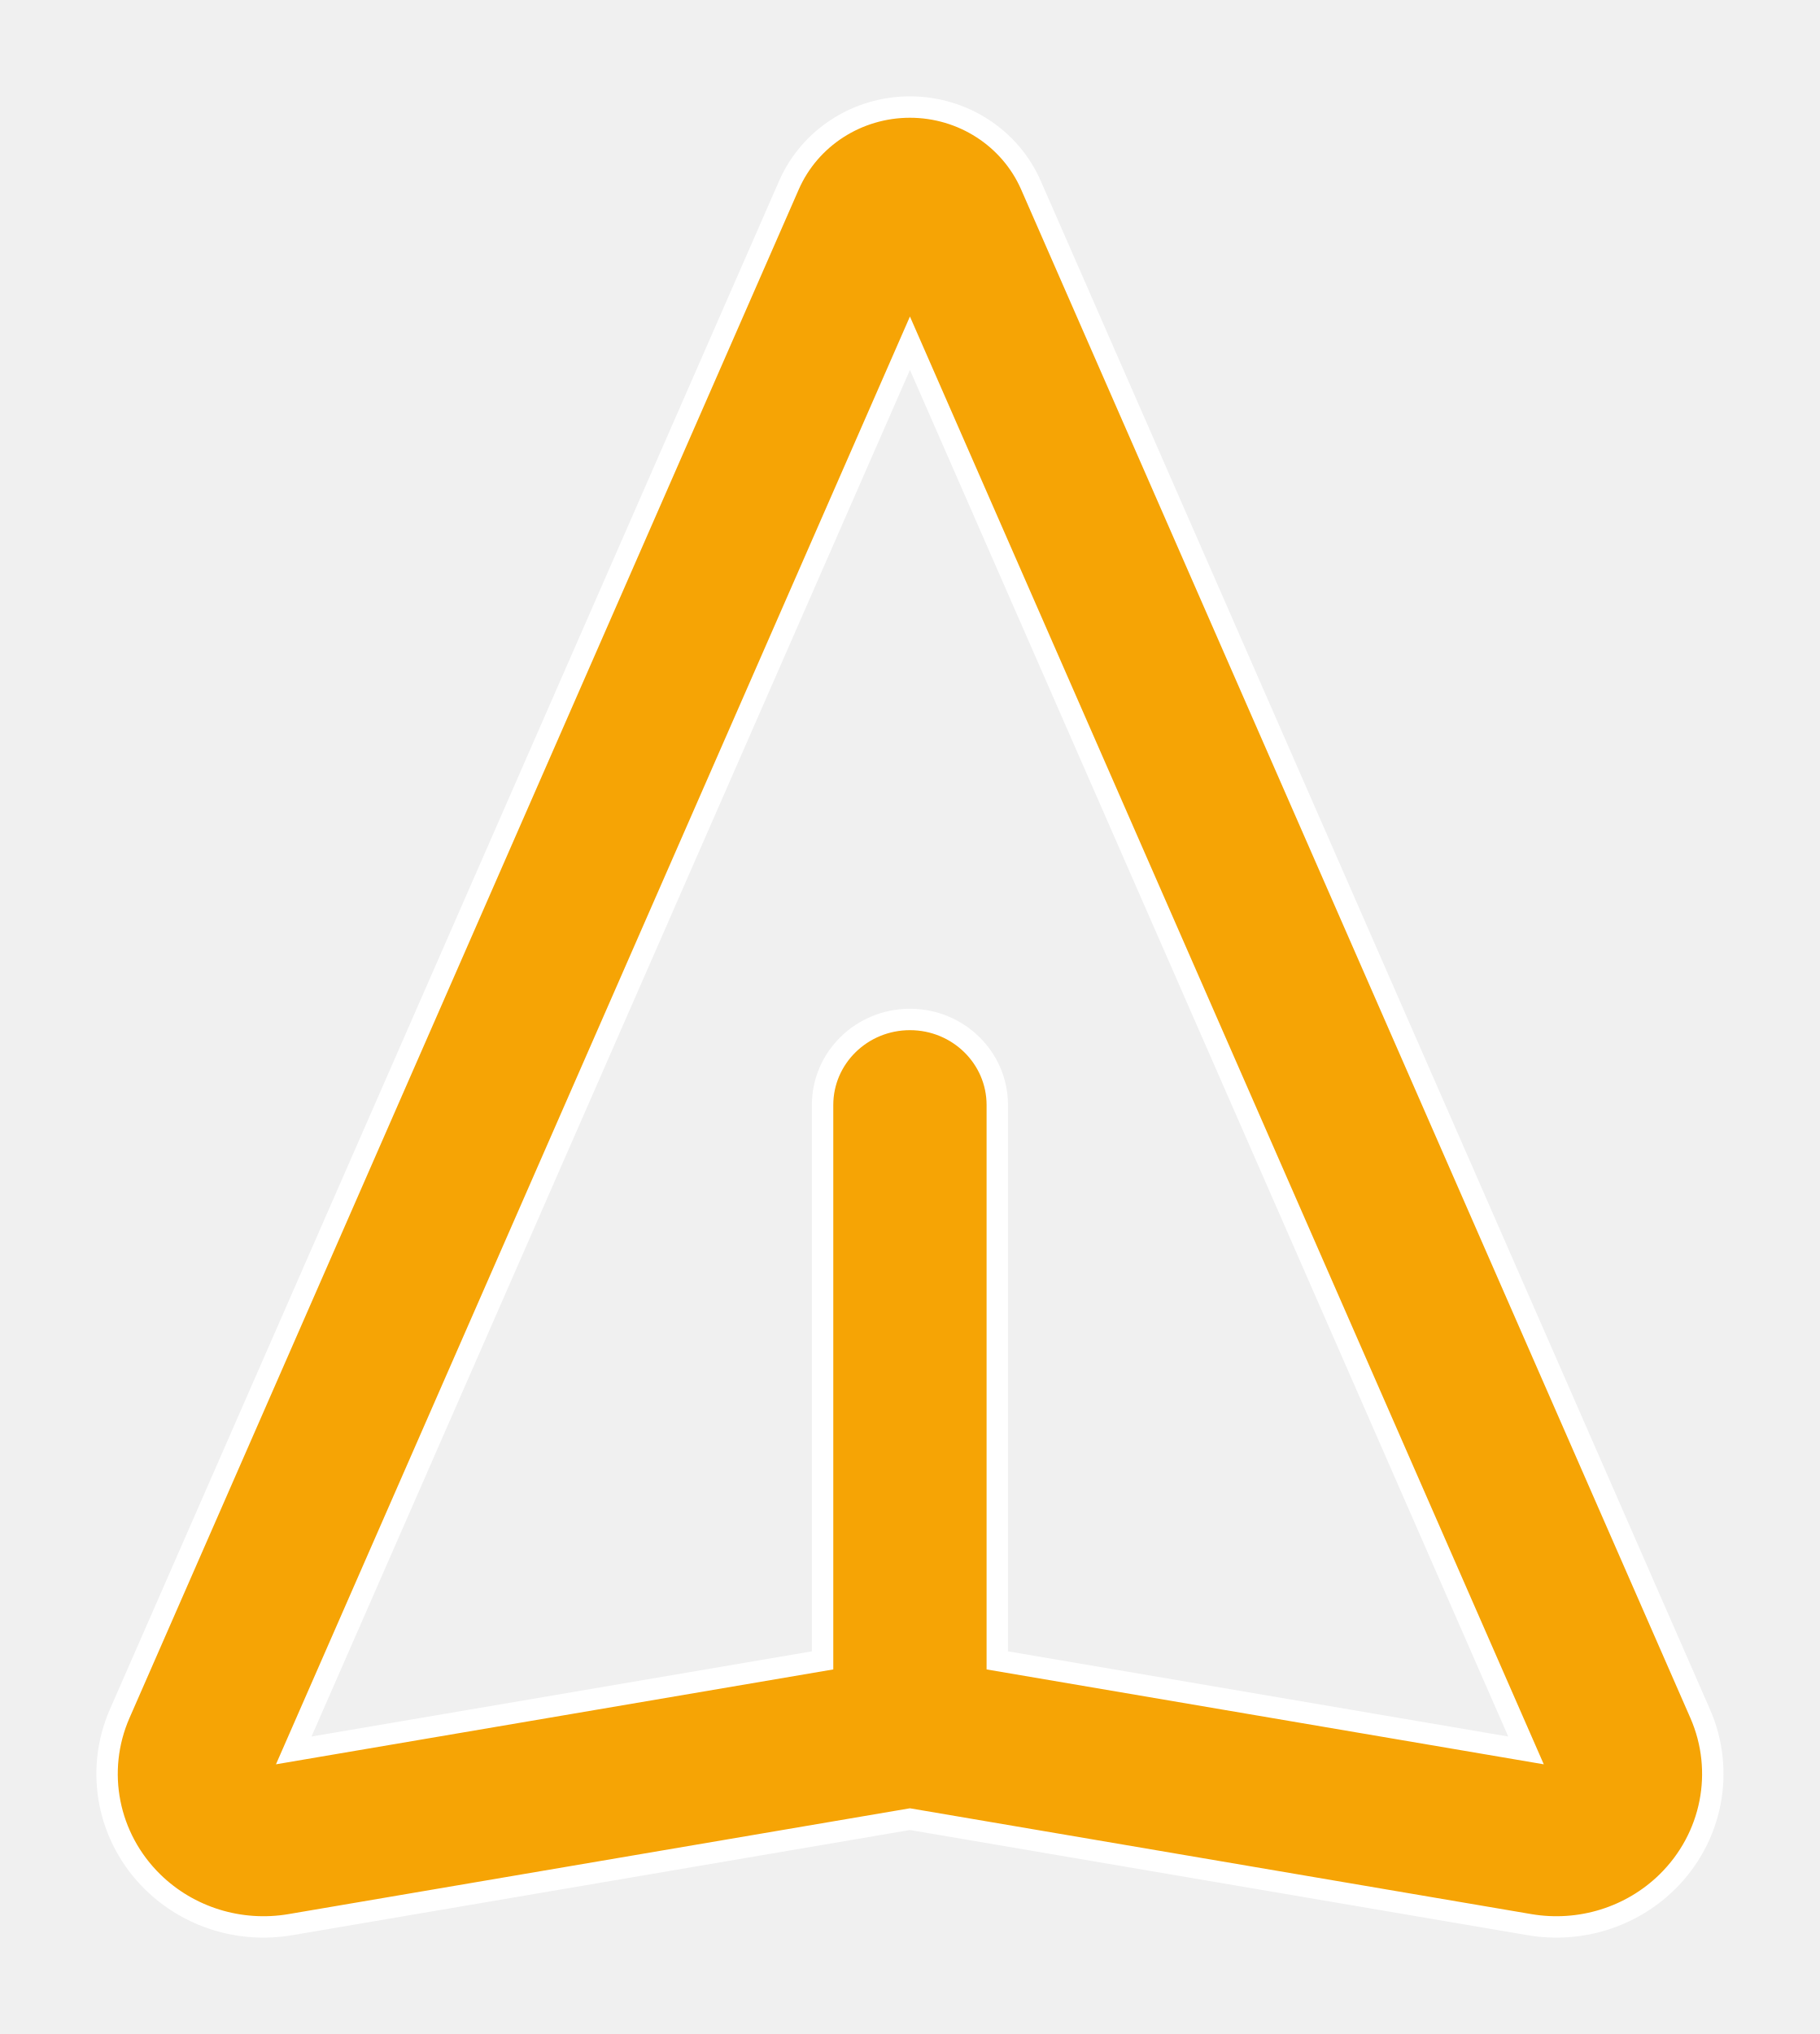
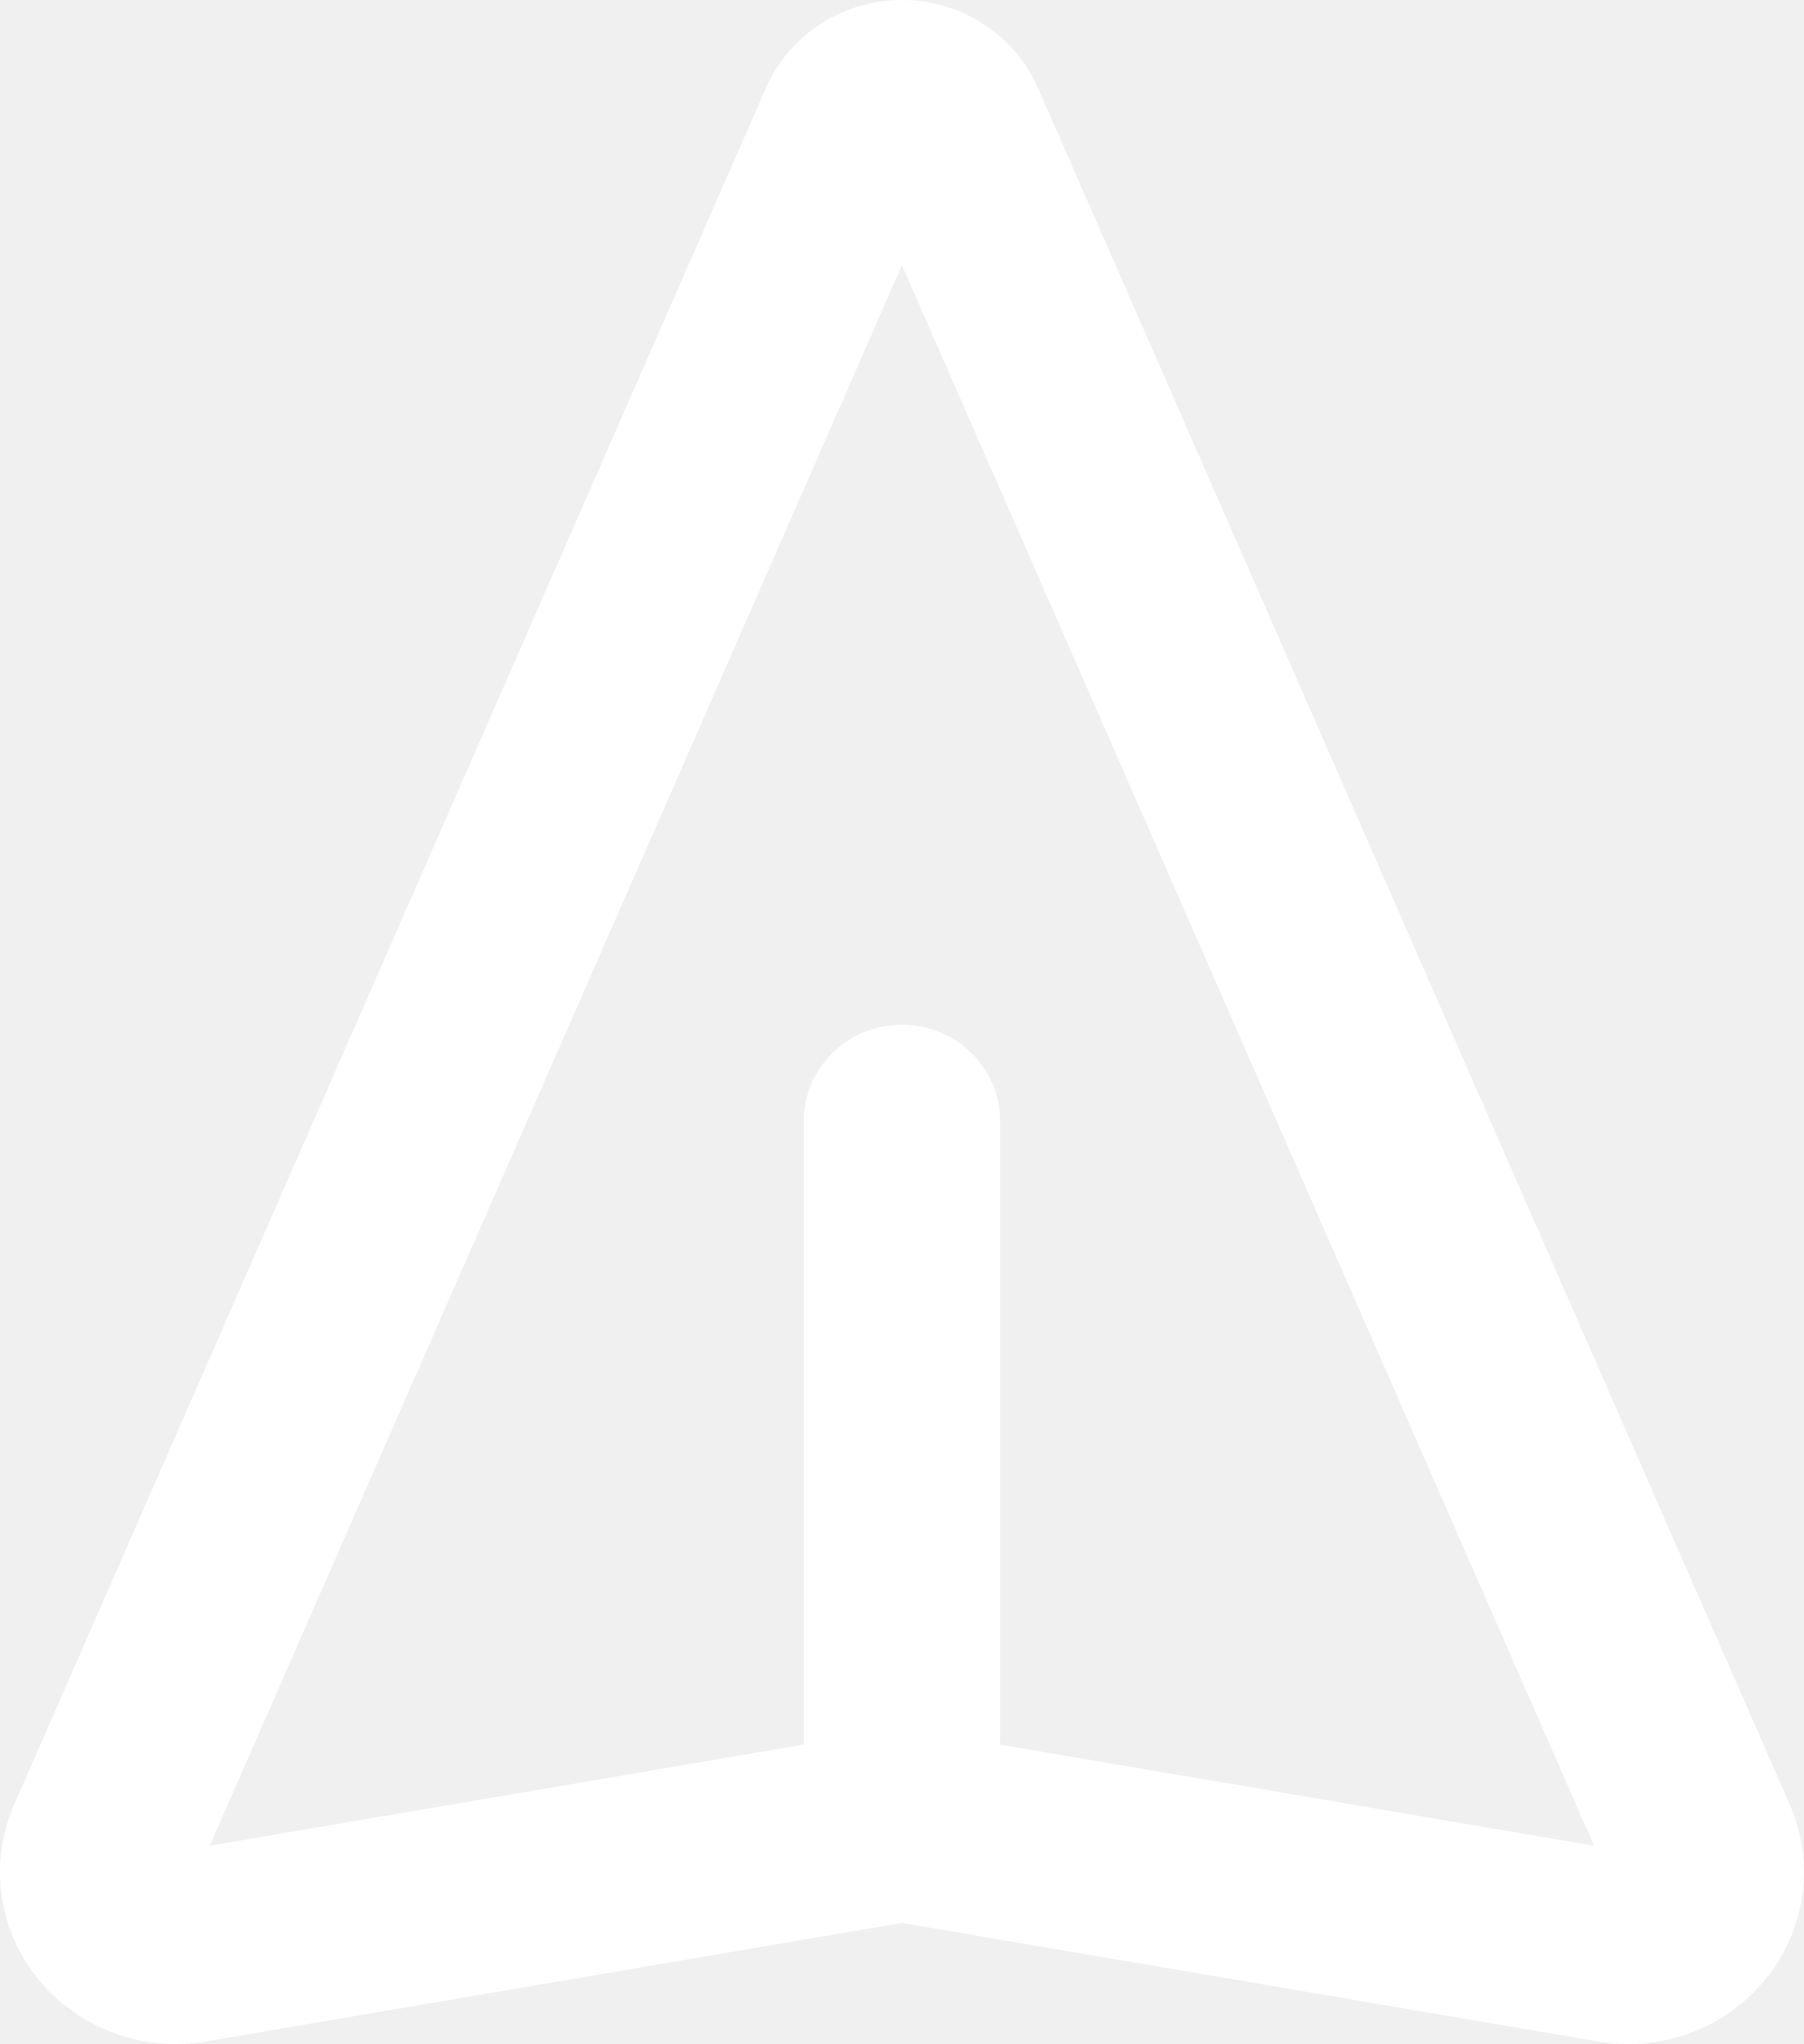
- <svg xmlns="http://www.w3.org/2000/svg" width="17" height="19" viewBox="0 0 17 19" fill="none">
-   <path fill-rule="evenodd" clip-rule="evenodd" d="M2.744 16.351L7.684 15.51L7.684 10.322C7.684 9.881 8.049 9.523 8.5 9.523C8.951 9.523 9.316 9.881 9.316 10.322L9.316 15.51L14.255 16.351L8.5 3.206L2.744 16.351ZM8.5 16.993L2.71 17.979C2.242 18.058 1.764 17.91 1.428 17.581C1.006 17.168 0.883 16.545 1.118 16.008L7.37 1.729C7.564 1.287 8.008 1 8.5 1C8.992 1 9.436 1.287 9.63 1.729L15.882 16.008C16.117 16.545 15.994 17.168 15.572 17.581C15.236 17.91 14.758 18.058 14.29 17.979L8.5 16.993Z" fill="#F6A405" stroke="white" stroke-width="0.2" />
+ <svg xmlns="http://www.w3.org/2000/svg" width="15" height="17" viewBox="0 0 15 17" fill="none">
+   <path fill-rule="evenodd" clip-rule="evenodd" d="M1.744 15.351L6.684 14.51L6.684 9.322C6.684 8.881 7.049 8.523 7.5 8.523C7.951 8.523 8.316 8.881 8.316 9.322L8.316 14.51L13.255 15.351L7.5 2.206L1.744 15.351ZM7.5 15.993L1.71 16.979C1.242 17.058 0.764 16.91 0.428 16.581C0.006 16.168 -0.117 15.545 0.118 15.008L6.37 0.729C6.564 0.287 7.008 8.35736e-08 7.5 8.94366e-08C7.992 9.52996e-08 8.436 0.287 8.63 0.729L14.882 15.008C15.117 15.545 14.994 16.168 14.572 16.581C14.236 16.91 13.758 17.058 13.29 16.979L7.5 15.993Z" fill="white" />
</svg>
